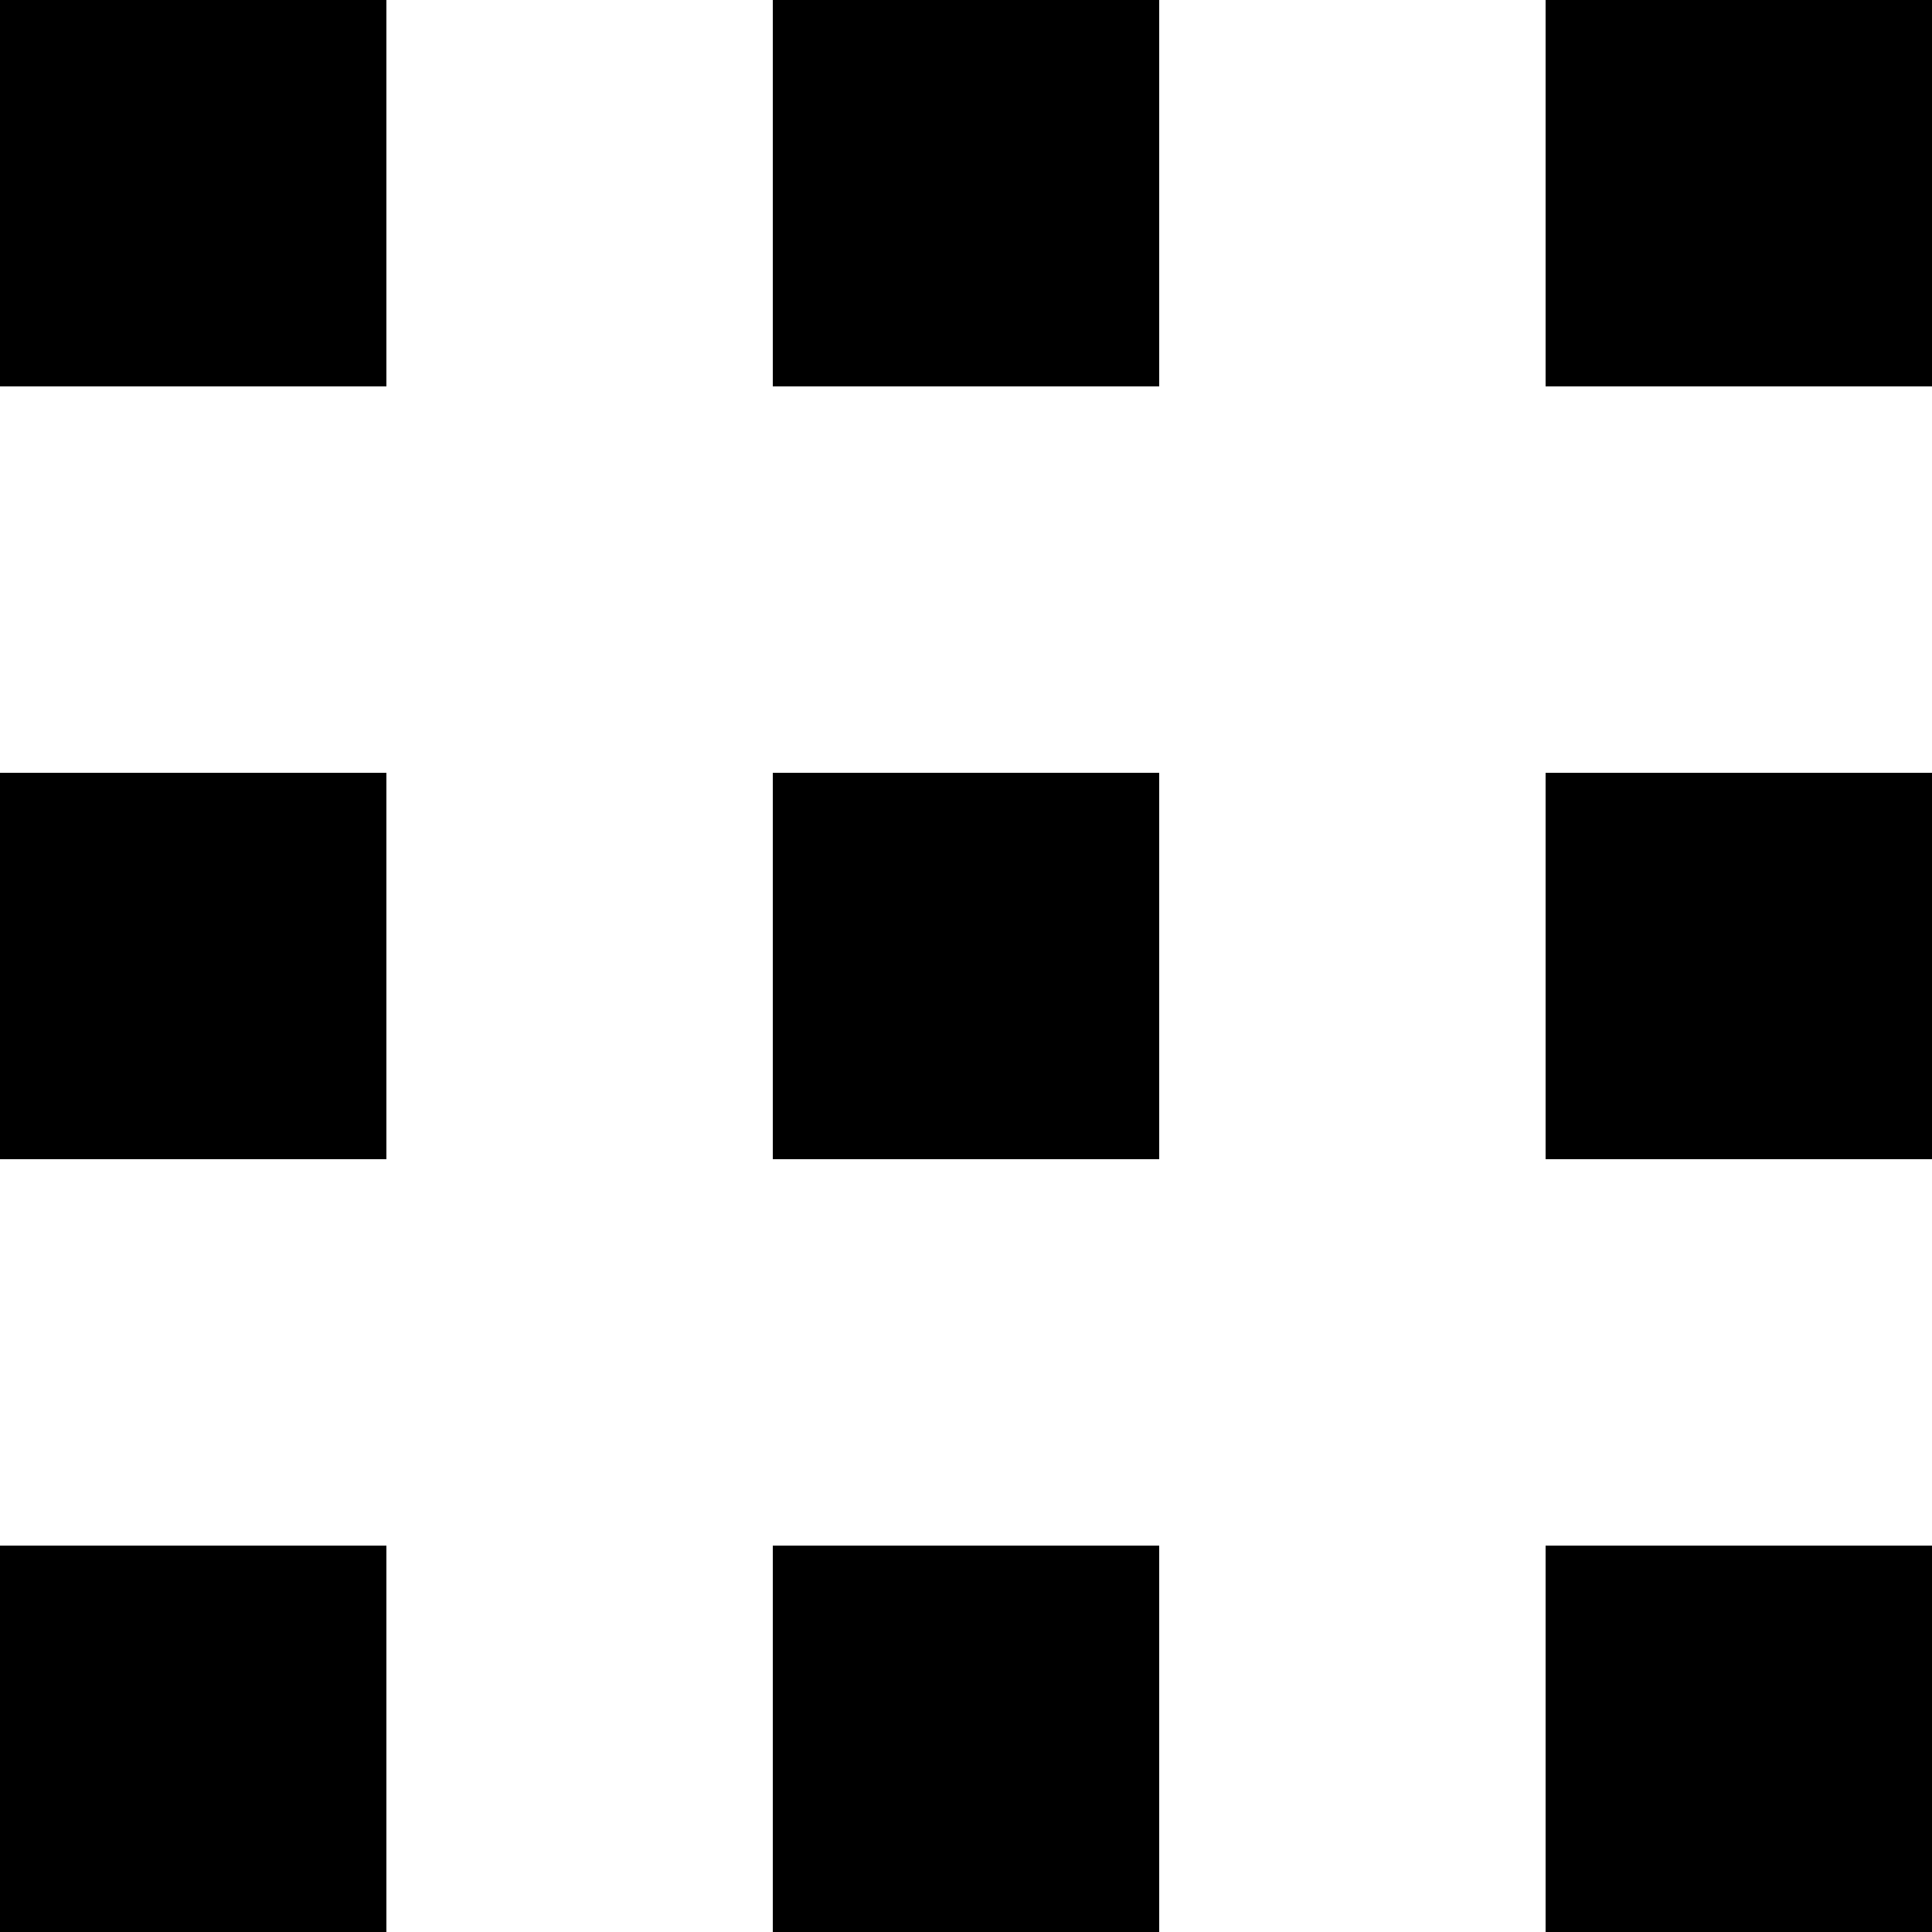
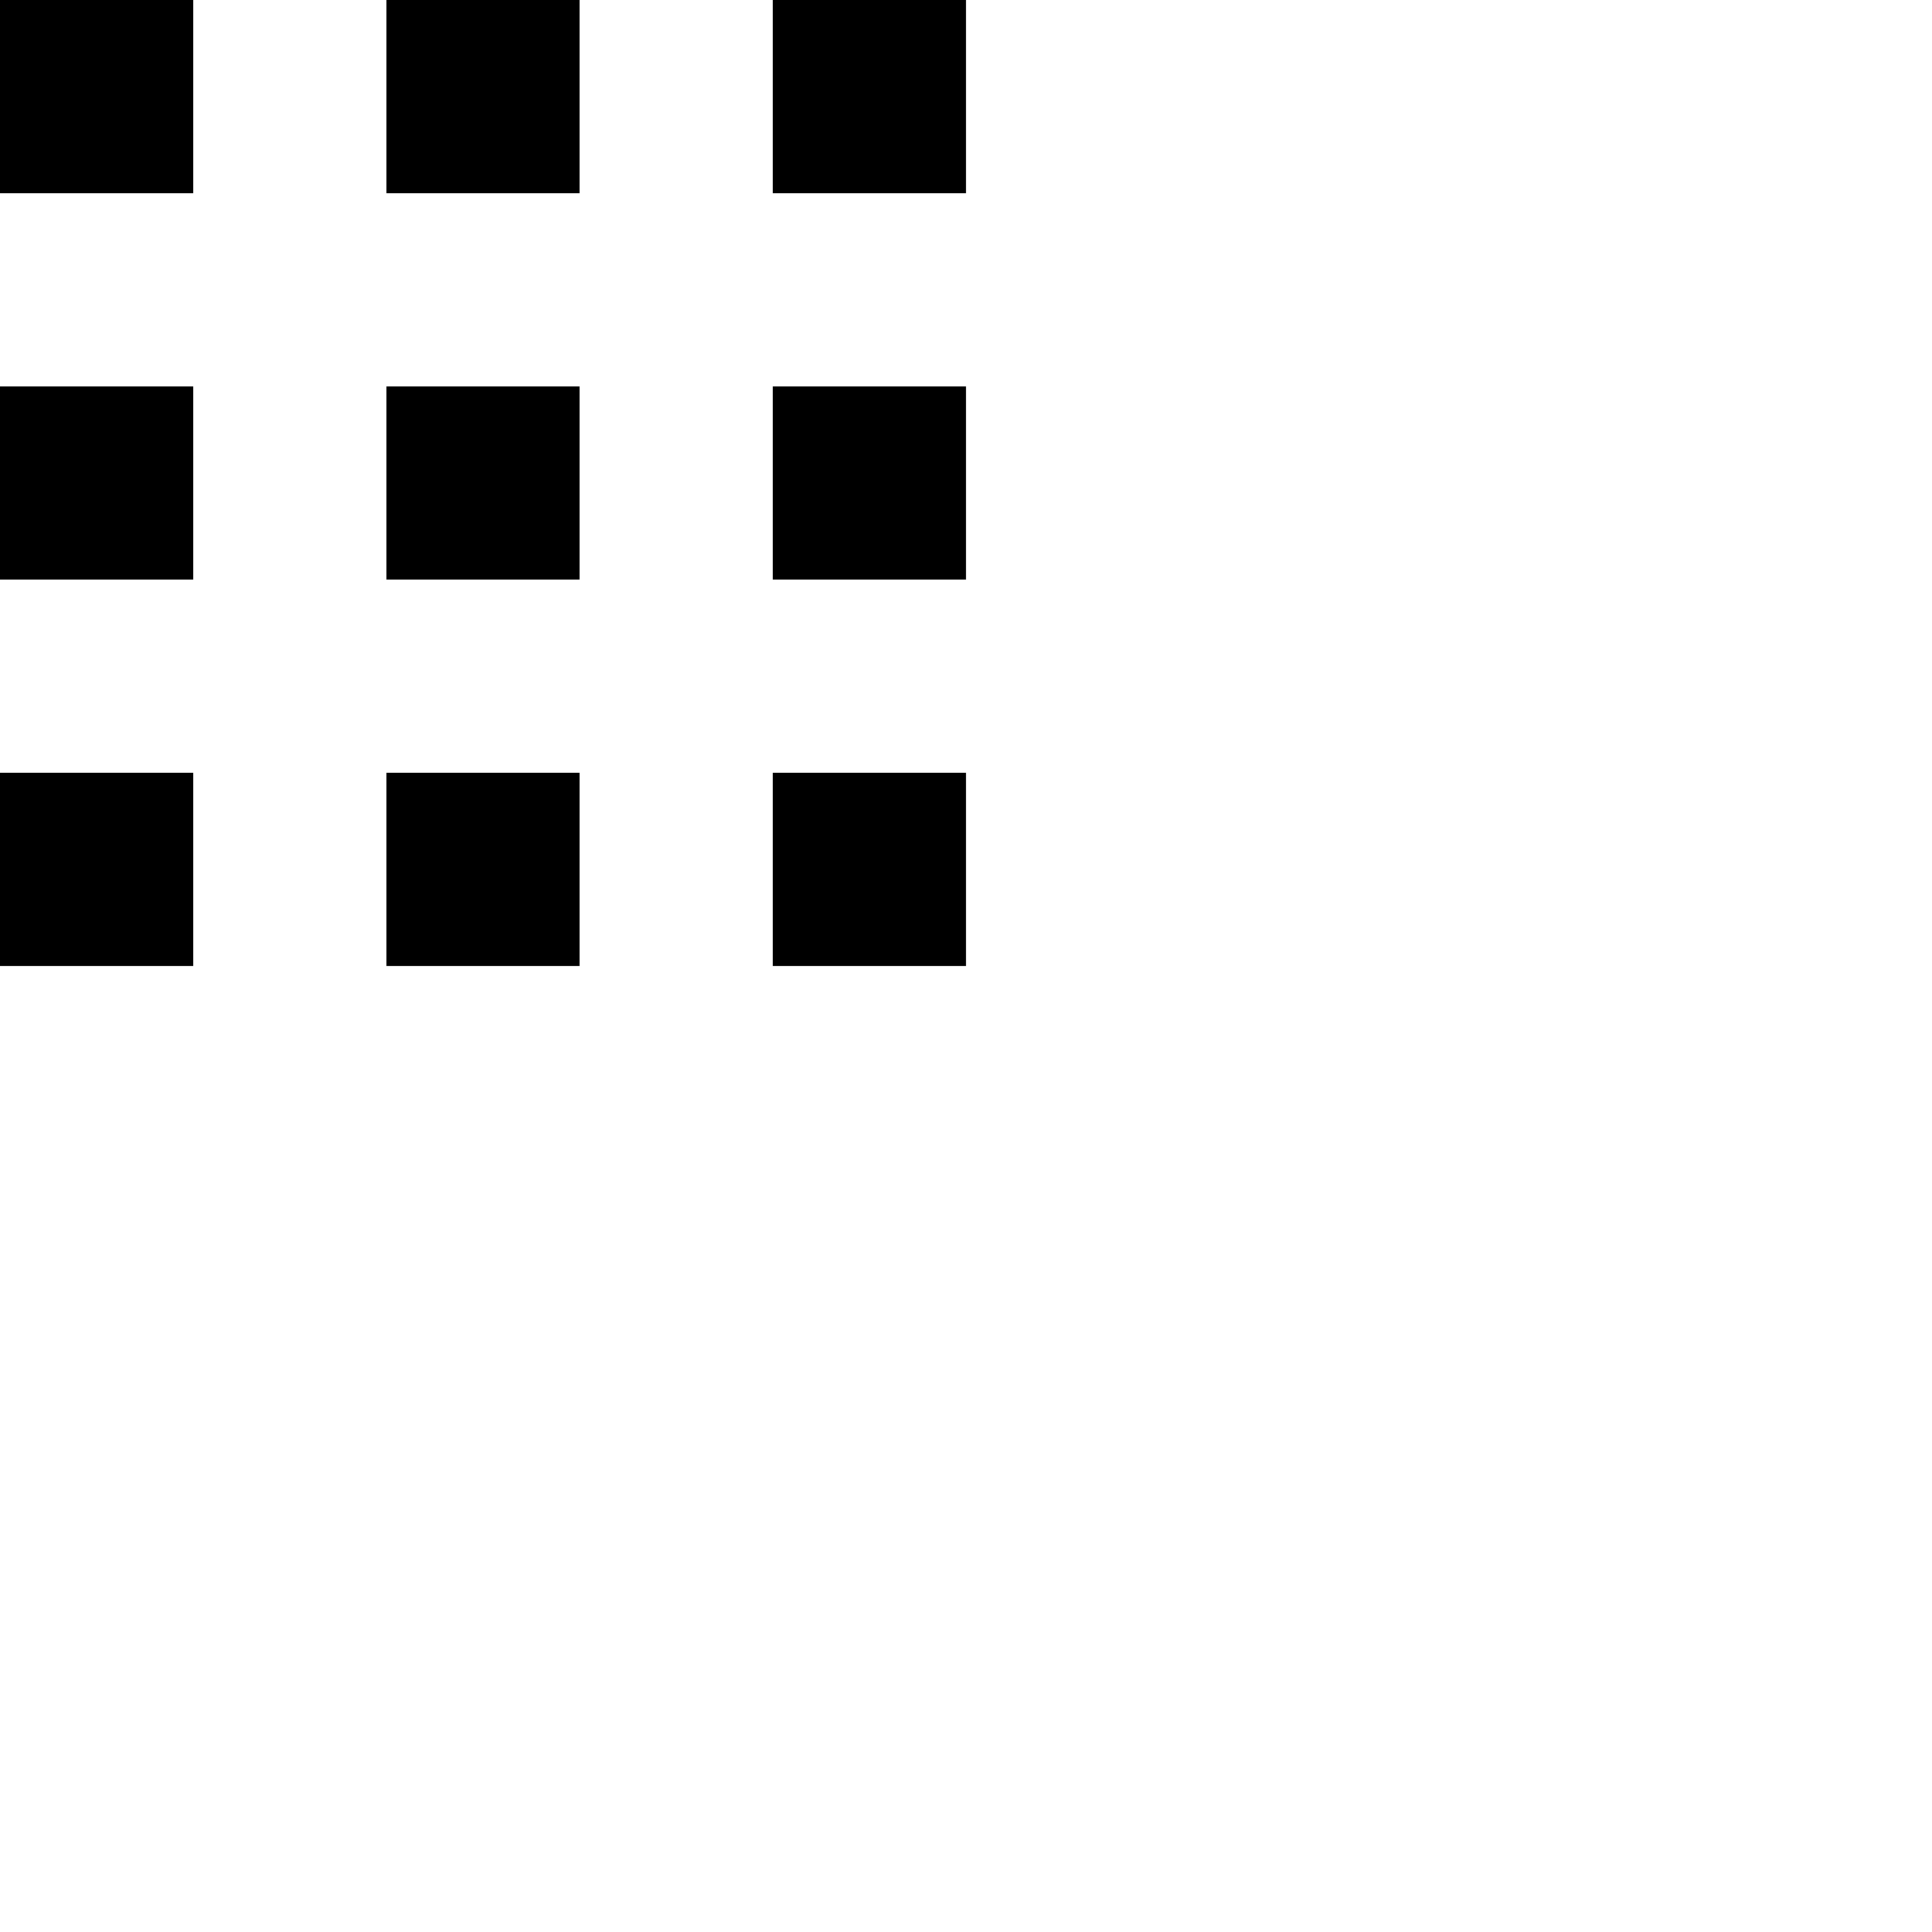
- <svg xmlns="http://www.w3.org/2000/svg" width="10px" height="10px" viewBox="0 0 10 10" version="1.1">
+ <svg xmlns="http://www.w3.org/2000/svg" width="20px" height="20px" viewBox="0 0 20 20" version="1.1">
  <defs />
  <g id="web-app" stroke="none" stroke-width="1" fill="none" fill-rule="evenodd">
    <g id="app-menu" fill="#000000">
      <path d="M8,8 L10,8 L10,10 L8,10 L8,8 Z M4,8 L6,8 L6,10 L4,10 L4,8 Z M0,8 L2,8 L2,10 L0,10 L0,8 Z M8,4 L10,4 L10,6 L8,6 L8,4 Z M4,4 L6,4 L6,6 L4,6 L4,4 Z M0,4 L2,4 L2,6 L0,6 L0,4 Z M8,0 L10,0 L10,2 L8,2 L8,0 Z M4,0 L6,0 L6,2 L4,2 L4,0 Z M0,0 L2,0 L2,2 L0,2 L0,0 Z" id="Shape" />
    </g>
  </g>
</svg>
